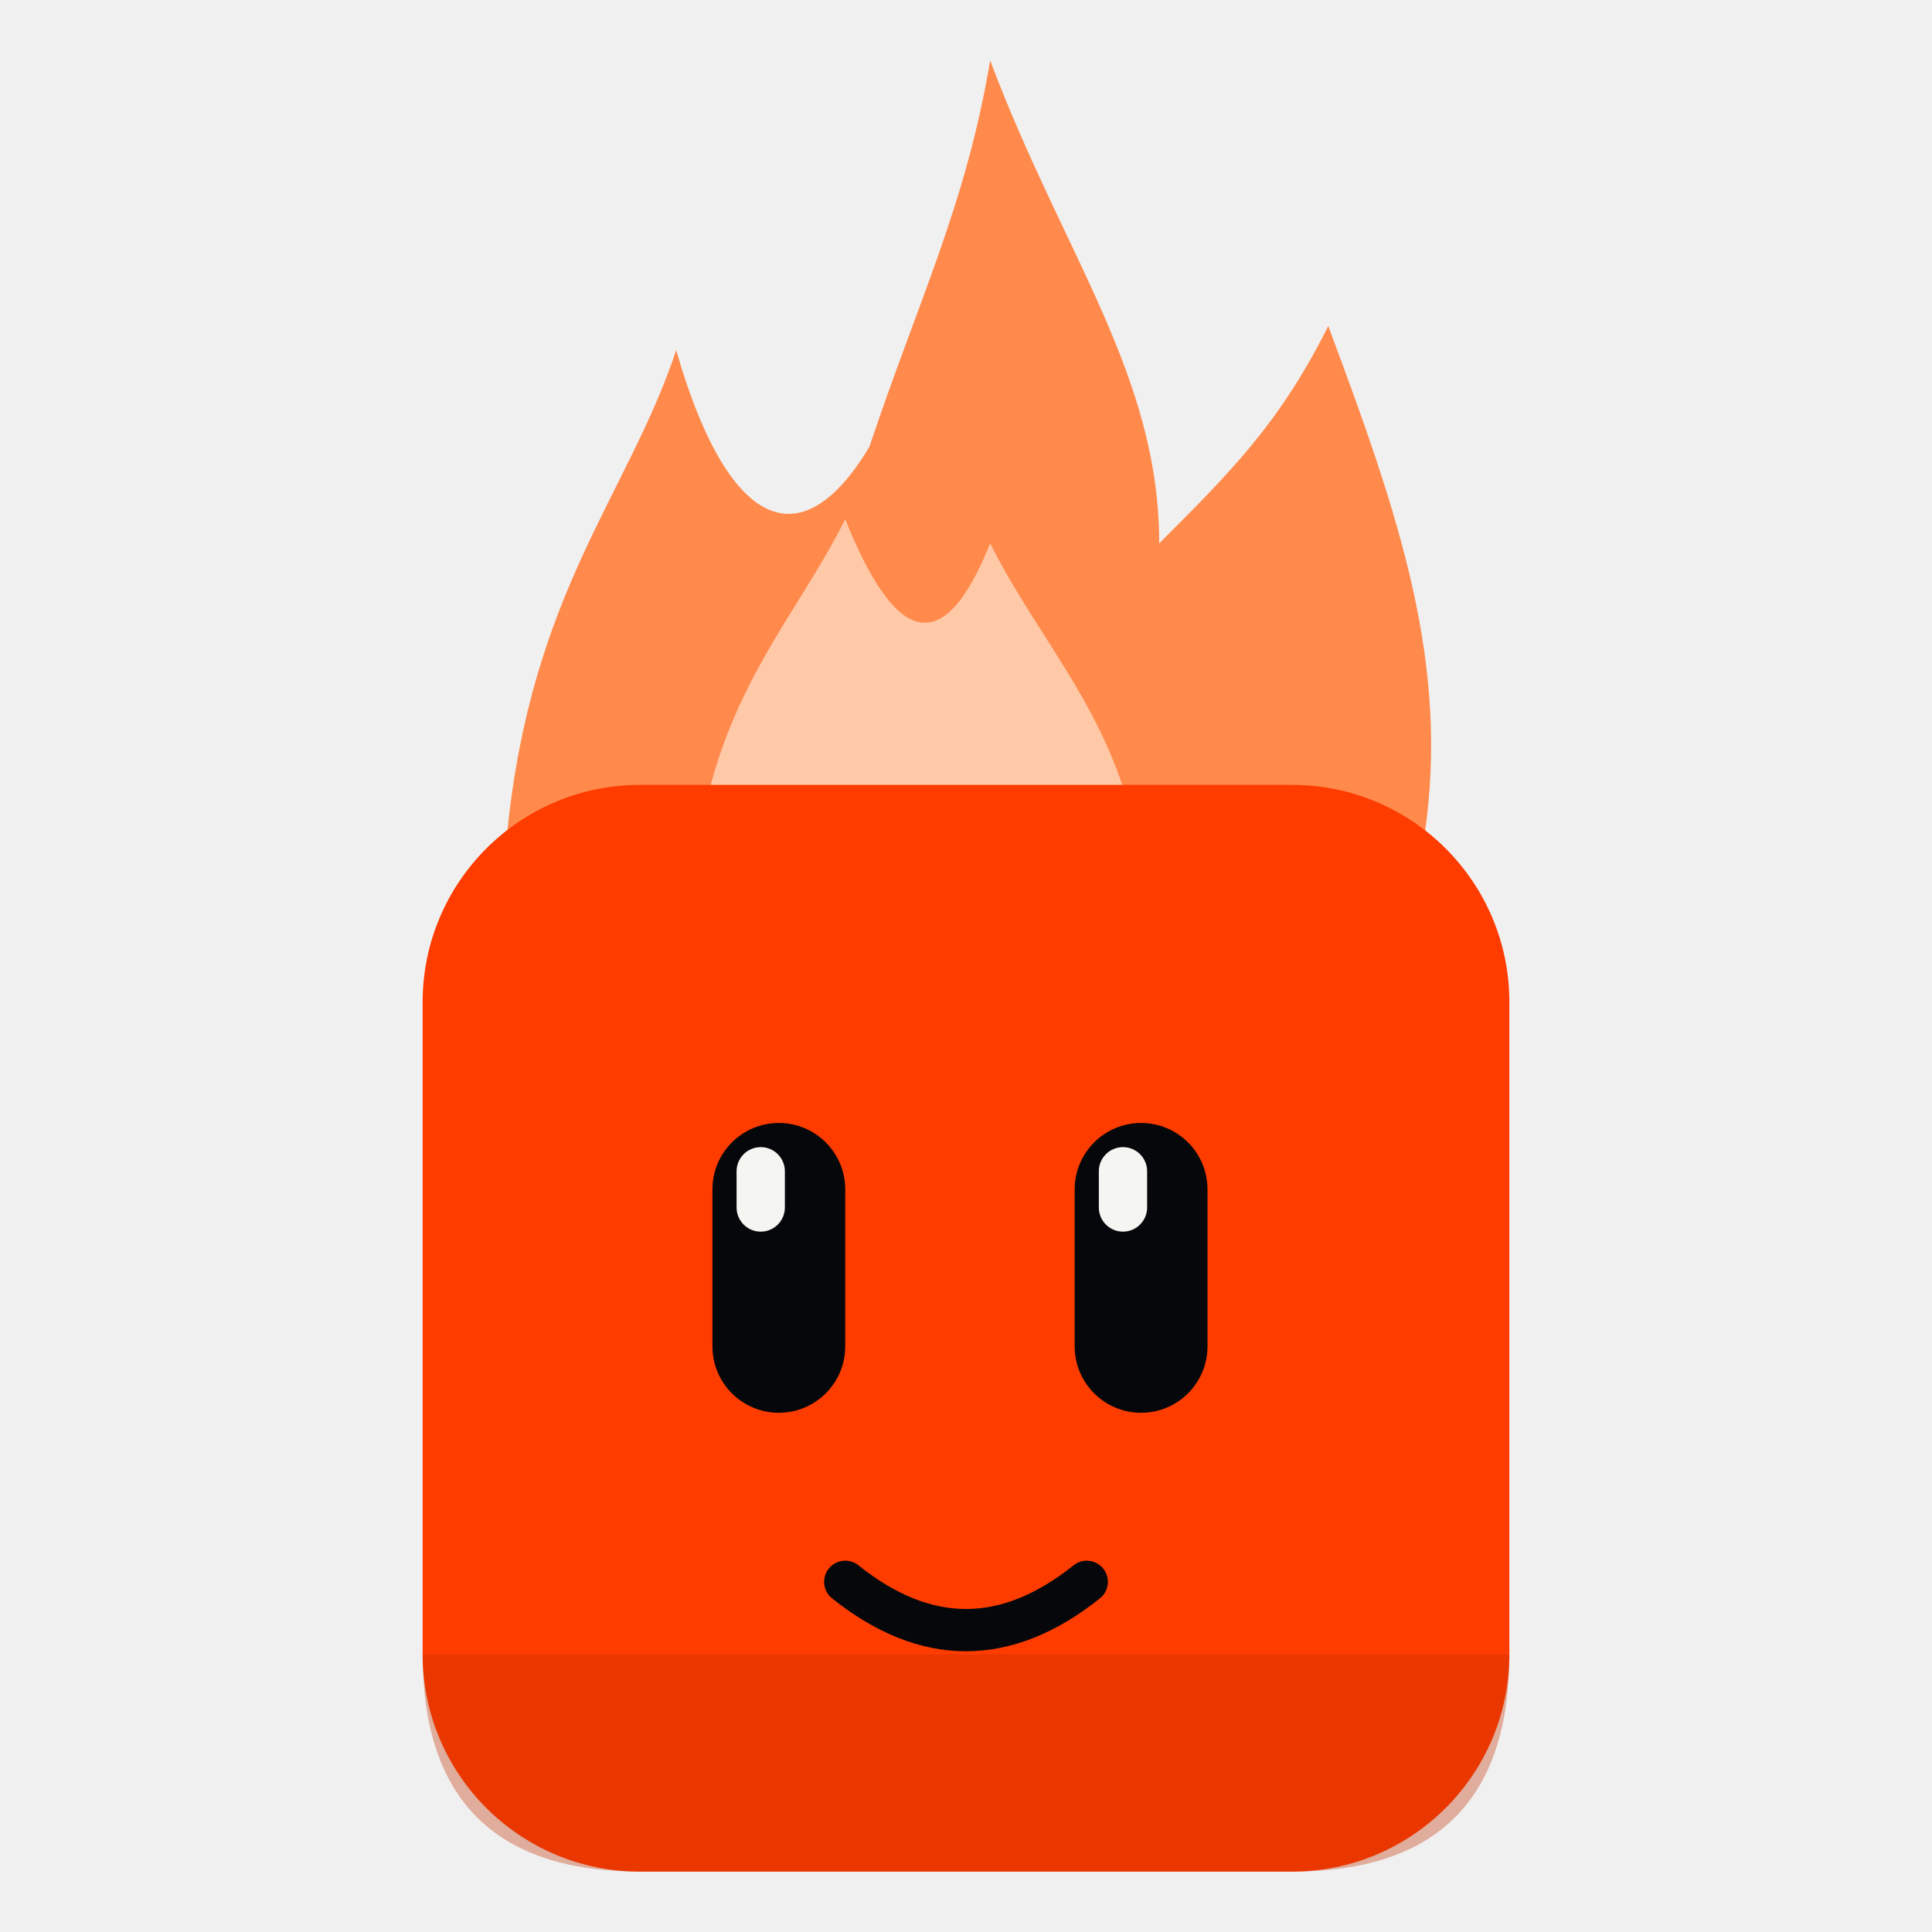
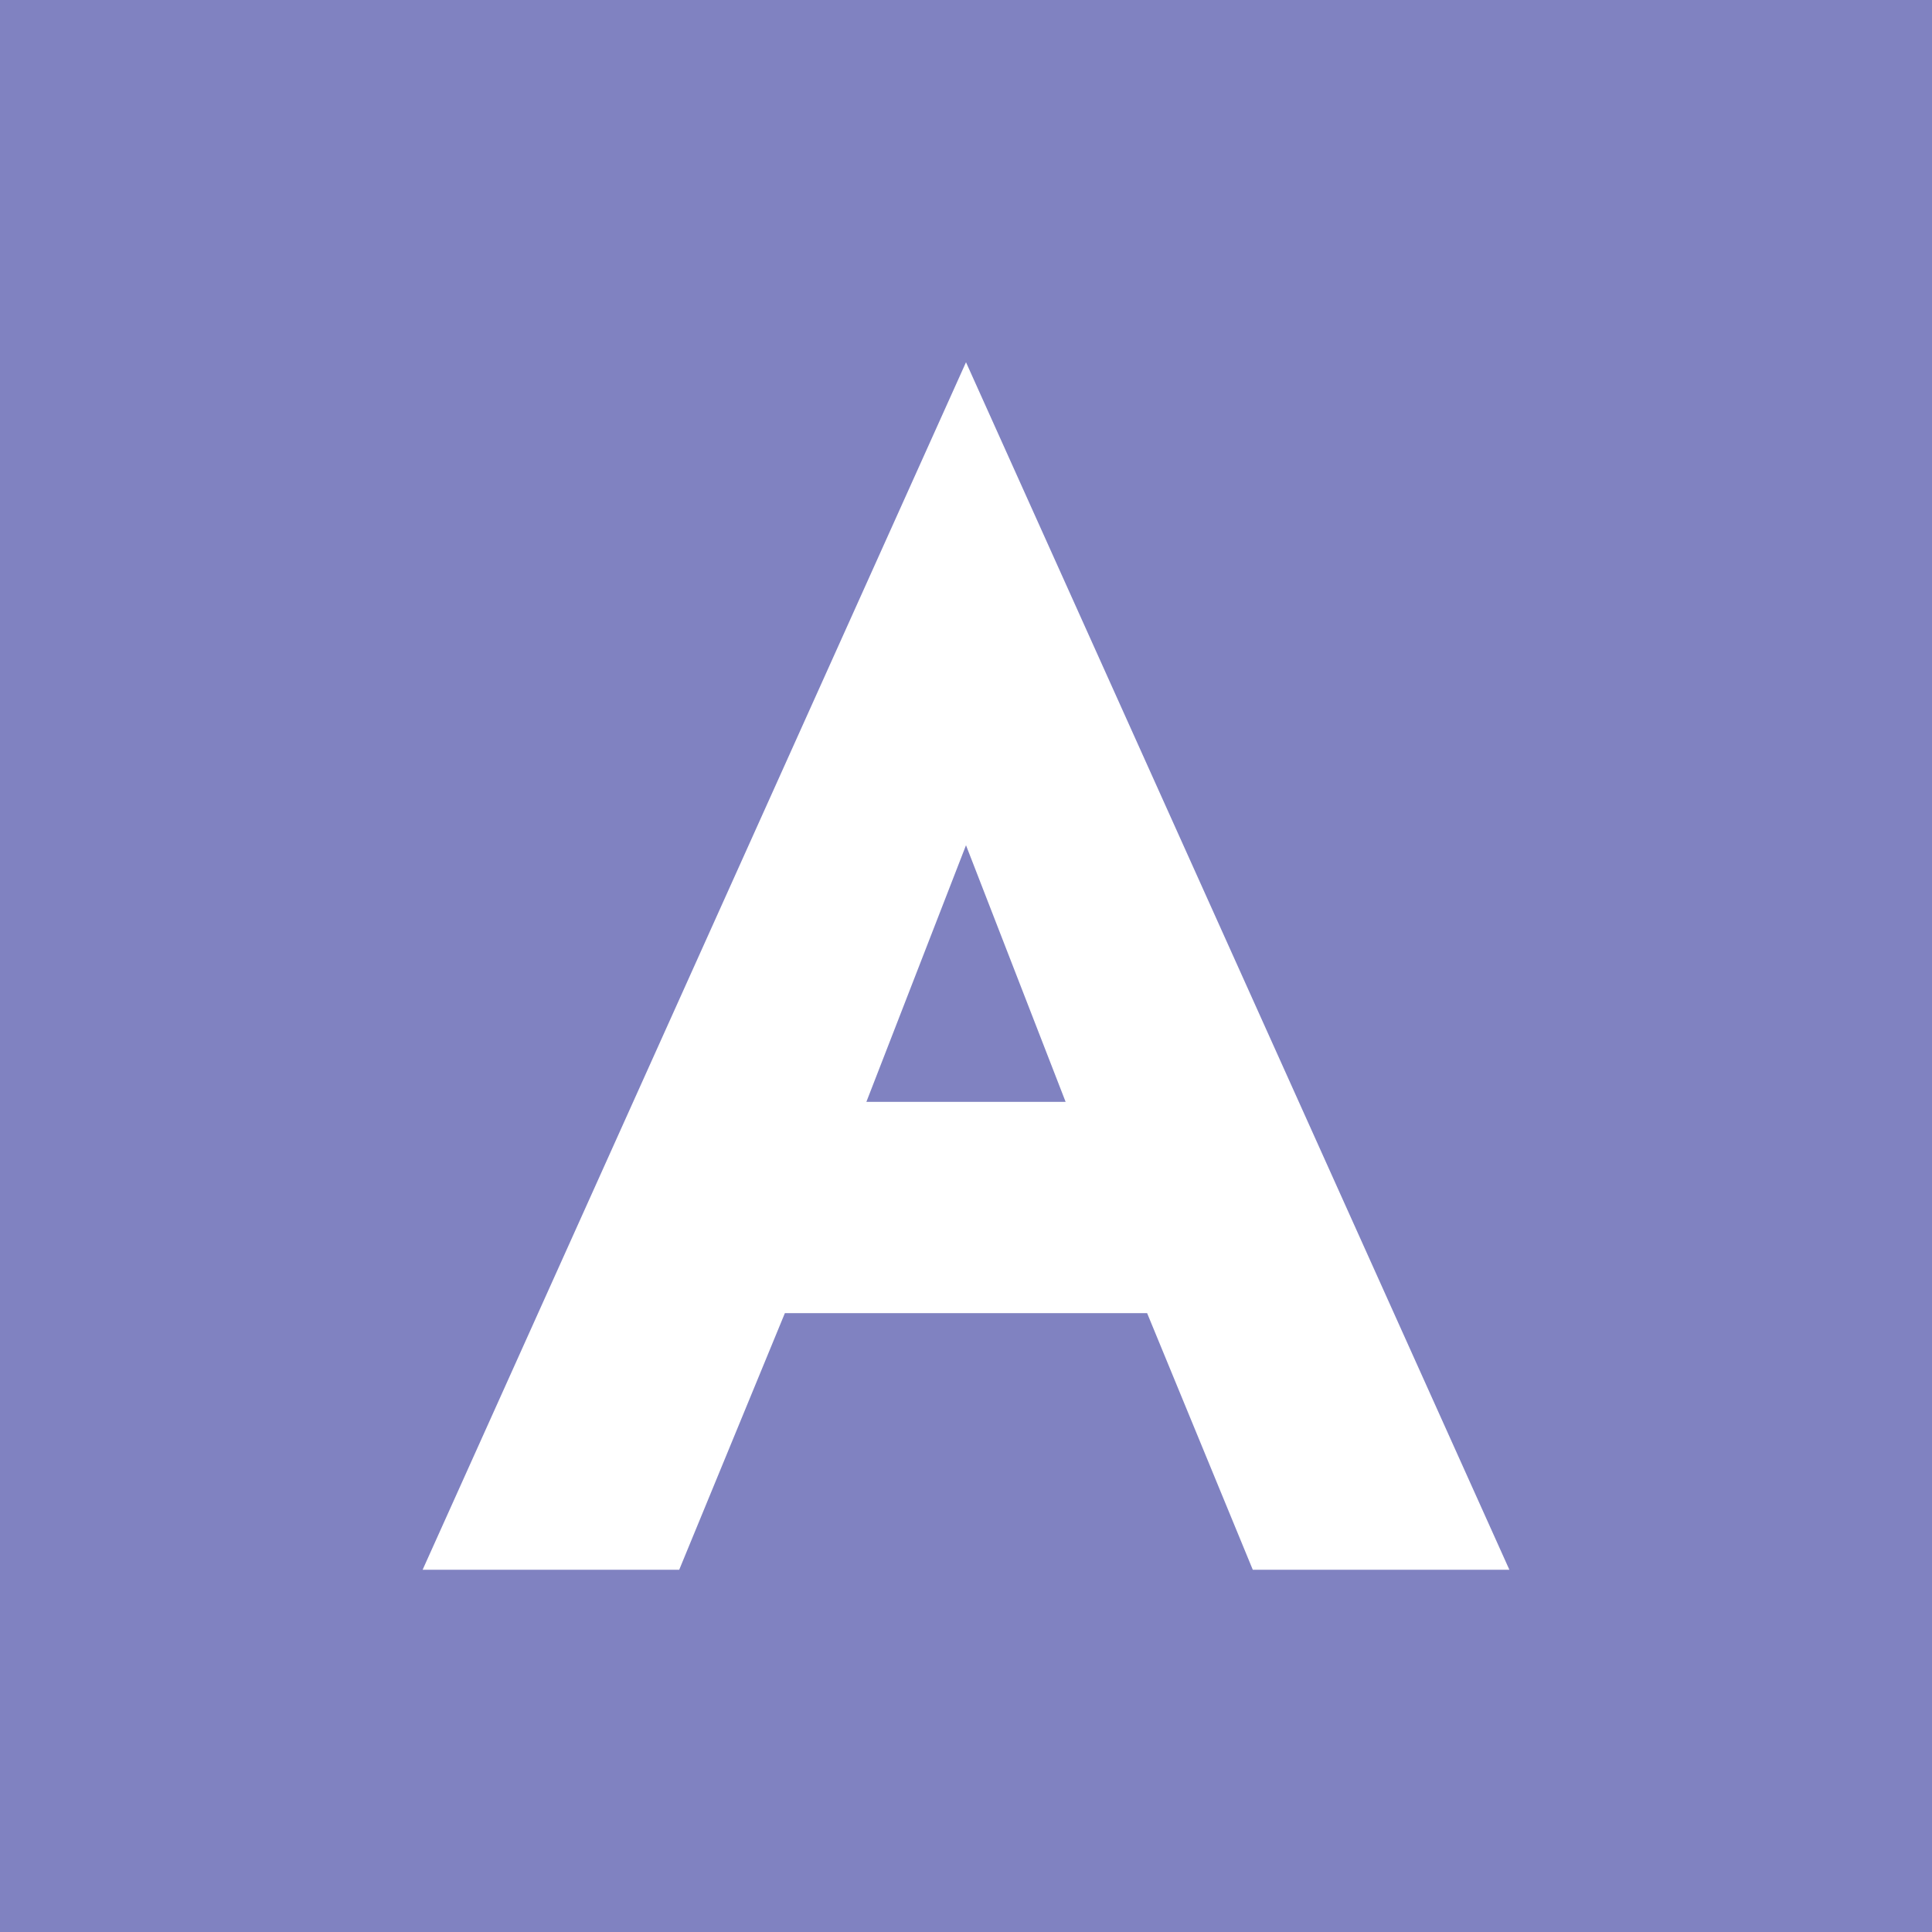
- <svg xmlns="http://www.w3.org/2000/svg" viewBox="20 31 160 160" role="img" aria-label="Ember">
-   <g transform="translate(100 100) scale(1) translate(-100 -100)">
-     <path d="M62 100 C64 80 72 72 76 60 C80 74 86 78 92 68 C96 56 100 48 102 36 C108 52 116 62 116 76 C122 70 126 66 130 58 C136 74 140 86 138 100 Z" fill="#FF8A4C" />
-     <path d="M78 100 C80 88 86 82 90 74 C94 84 98 86 102 76 C106 84 112 90 114 100 Z" fill="#FFC9A8" />
-   </g>
-   <g transform="rotate(0 100 141)">
-     <rect x="55" y="96" width="90" height="90" rx="18" fill="#FF3C00" />
-     <path d="M55 168 V168 Q55 186 73 186 H127 Q145 186 145 168 Z" fill="#C42E00" opacity="0.35" />
-     <rect x="79" y="124" width="11" height="24" rx="5.5" fill="#06070b" />
-     <rect x="81" y="126" width="4" height="7" rx="2" fill="#F5F5F2" />
-     <rect x="109" y="124" width="11" height="24" rx="5.5" fill="#06070b" />
-     <rect x="111" y="126" width="4" height="7" rx="2" fill="#F5F5F2" />
-     <path d="M90 162 Q100 170 110 162" fill="none" stroke="#06070b" stroke-width="3.5" stroke-linecap="round" stroke-linejoin="round" />
-   </g>
+ <svg xmlns="http://www.w3.org/2000/svg" viewBox="0 0 64 64" role="img" aria-label="Aethon Lab">
+   <rect width="64" height="64" fill="#8082c1" />
+   <path d="M32 12 L50 52 H41.5 L38 43.5 H26 L22.5 52 H14 Z M28.7 36.5 H35.3 L32 28 Z" fill="#ffffff" />
</svg>
